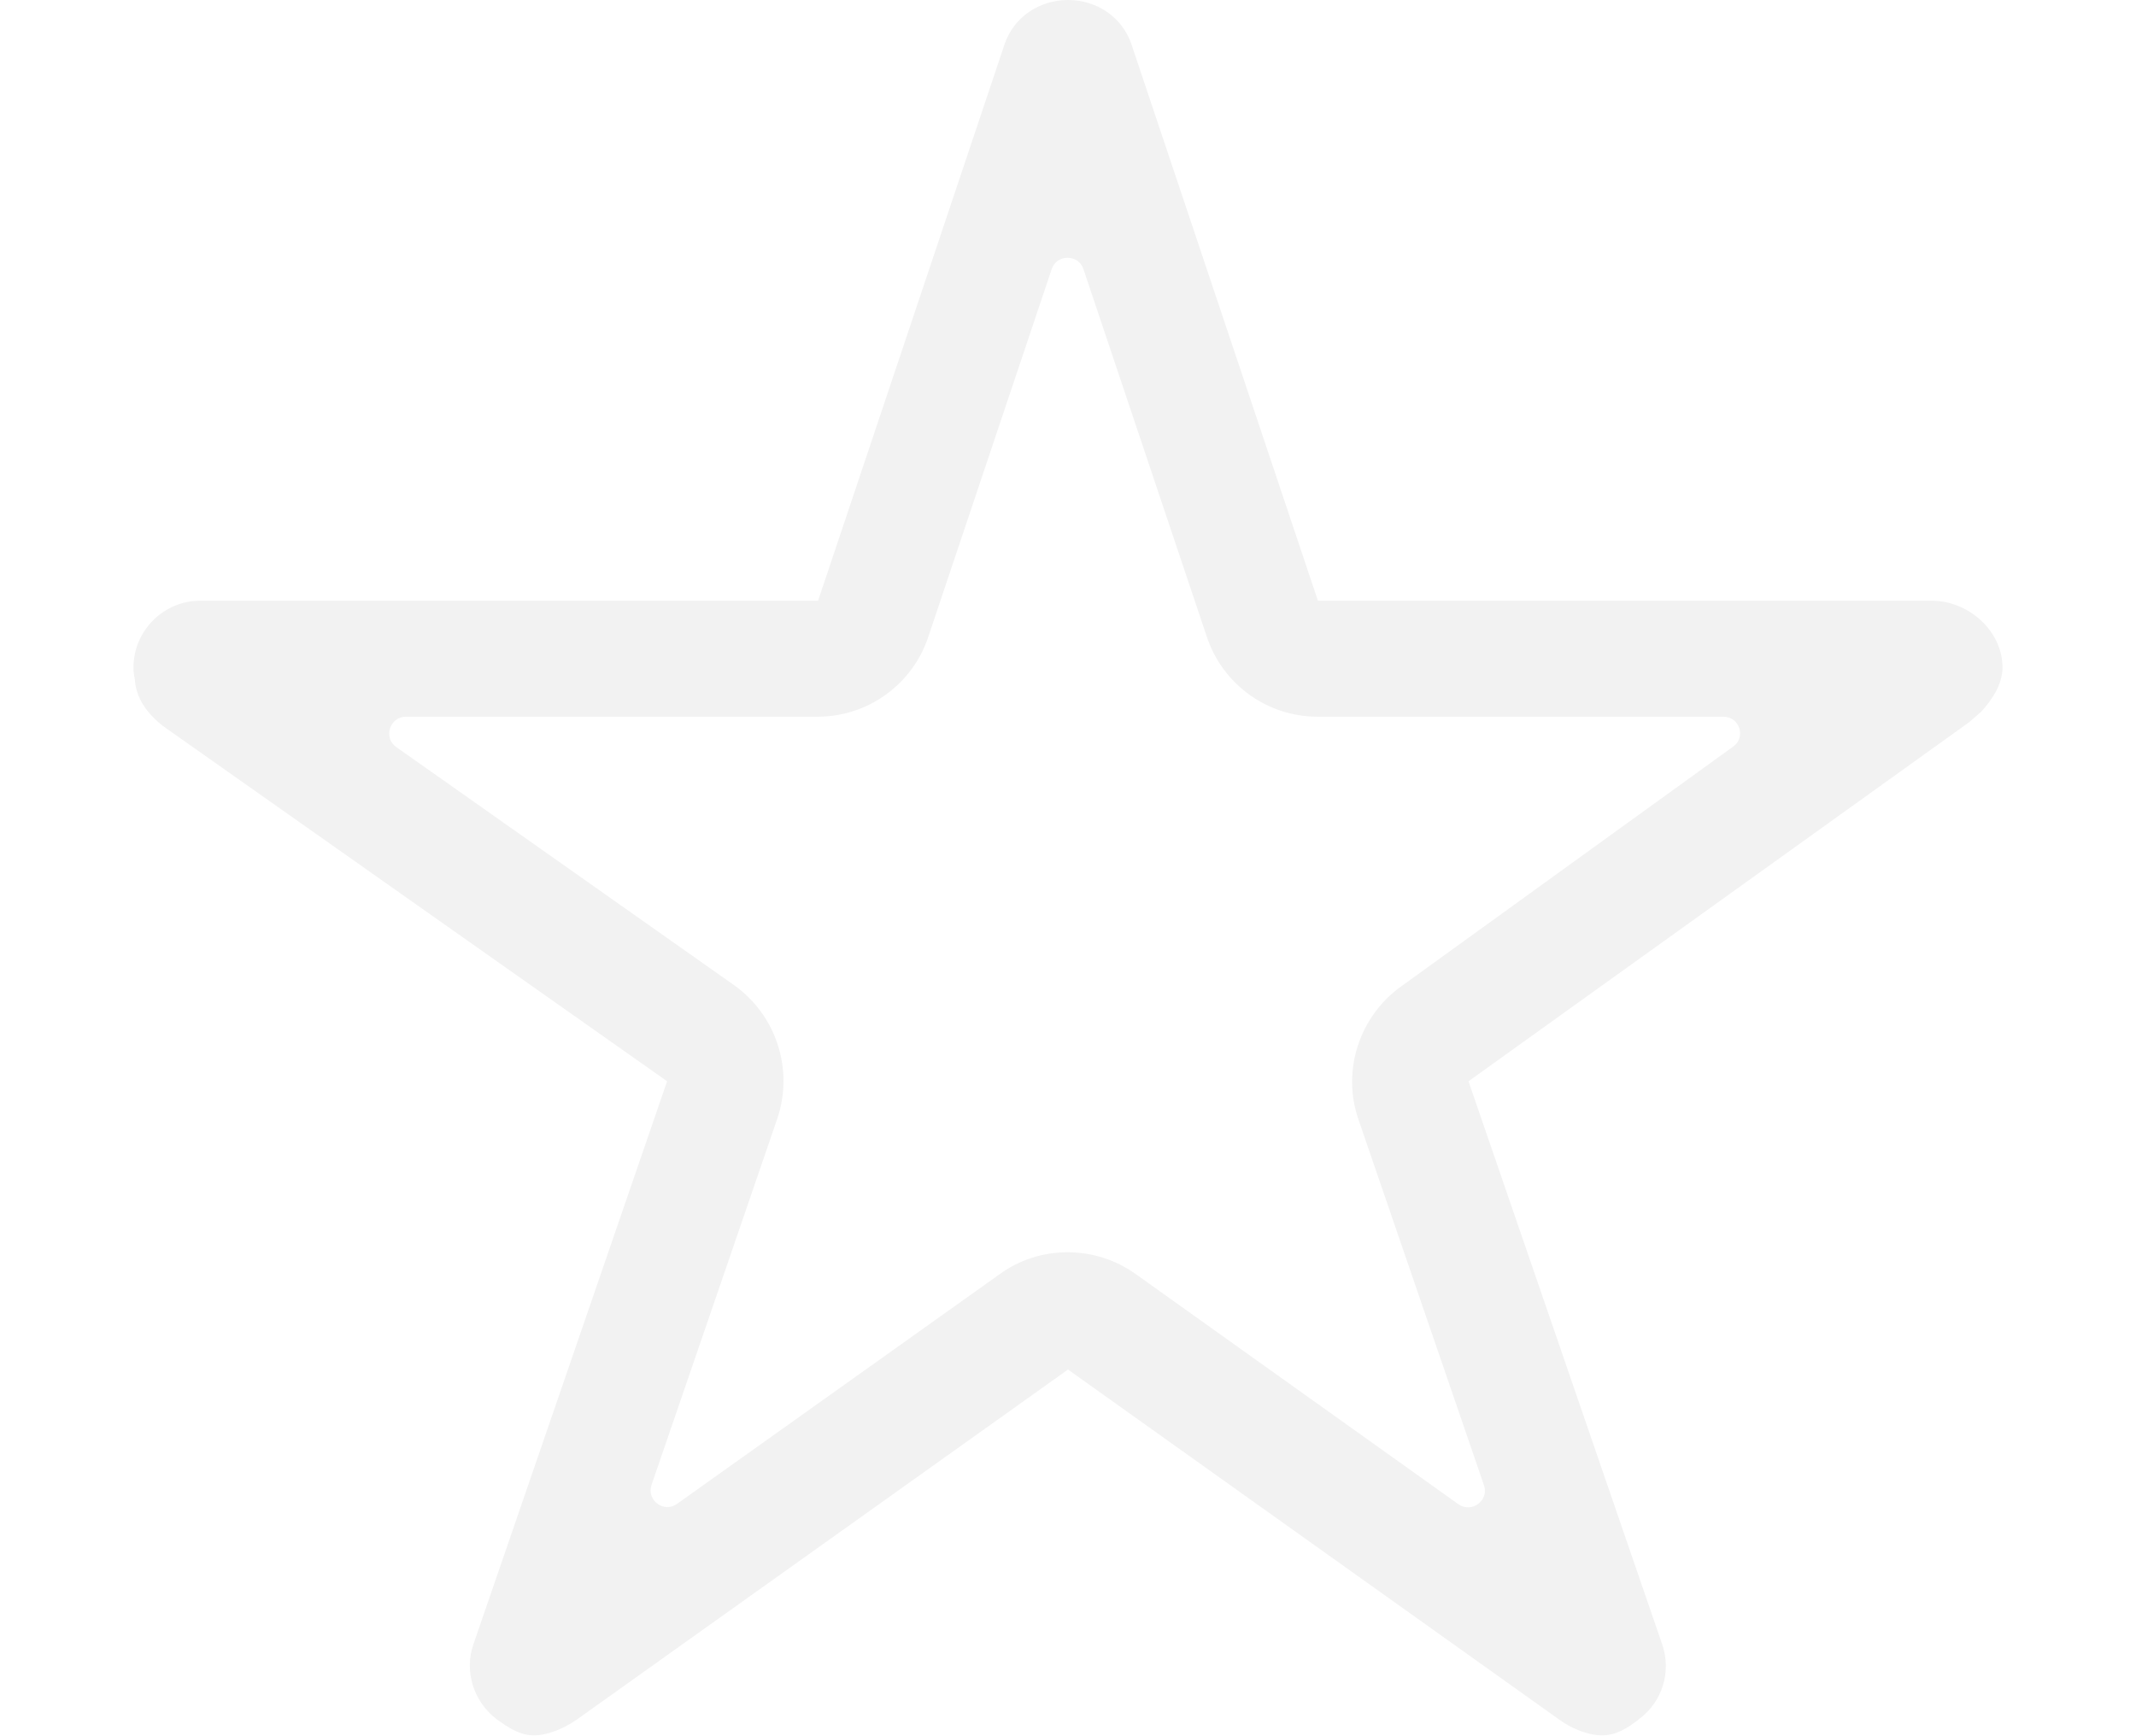
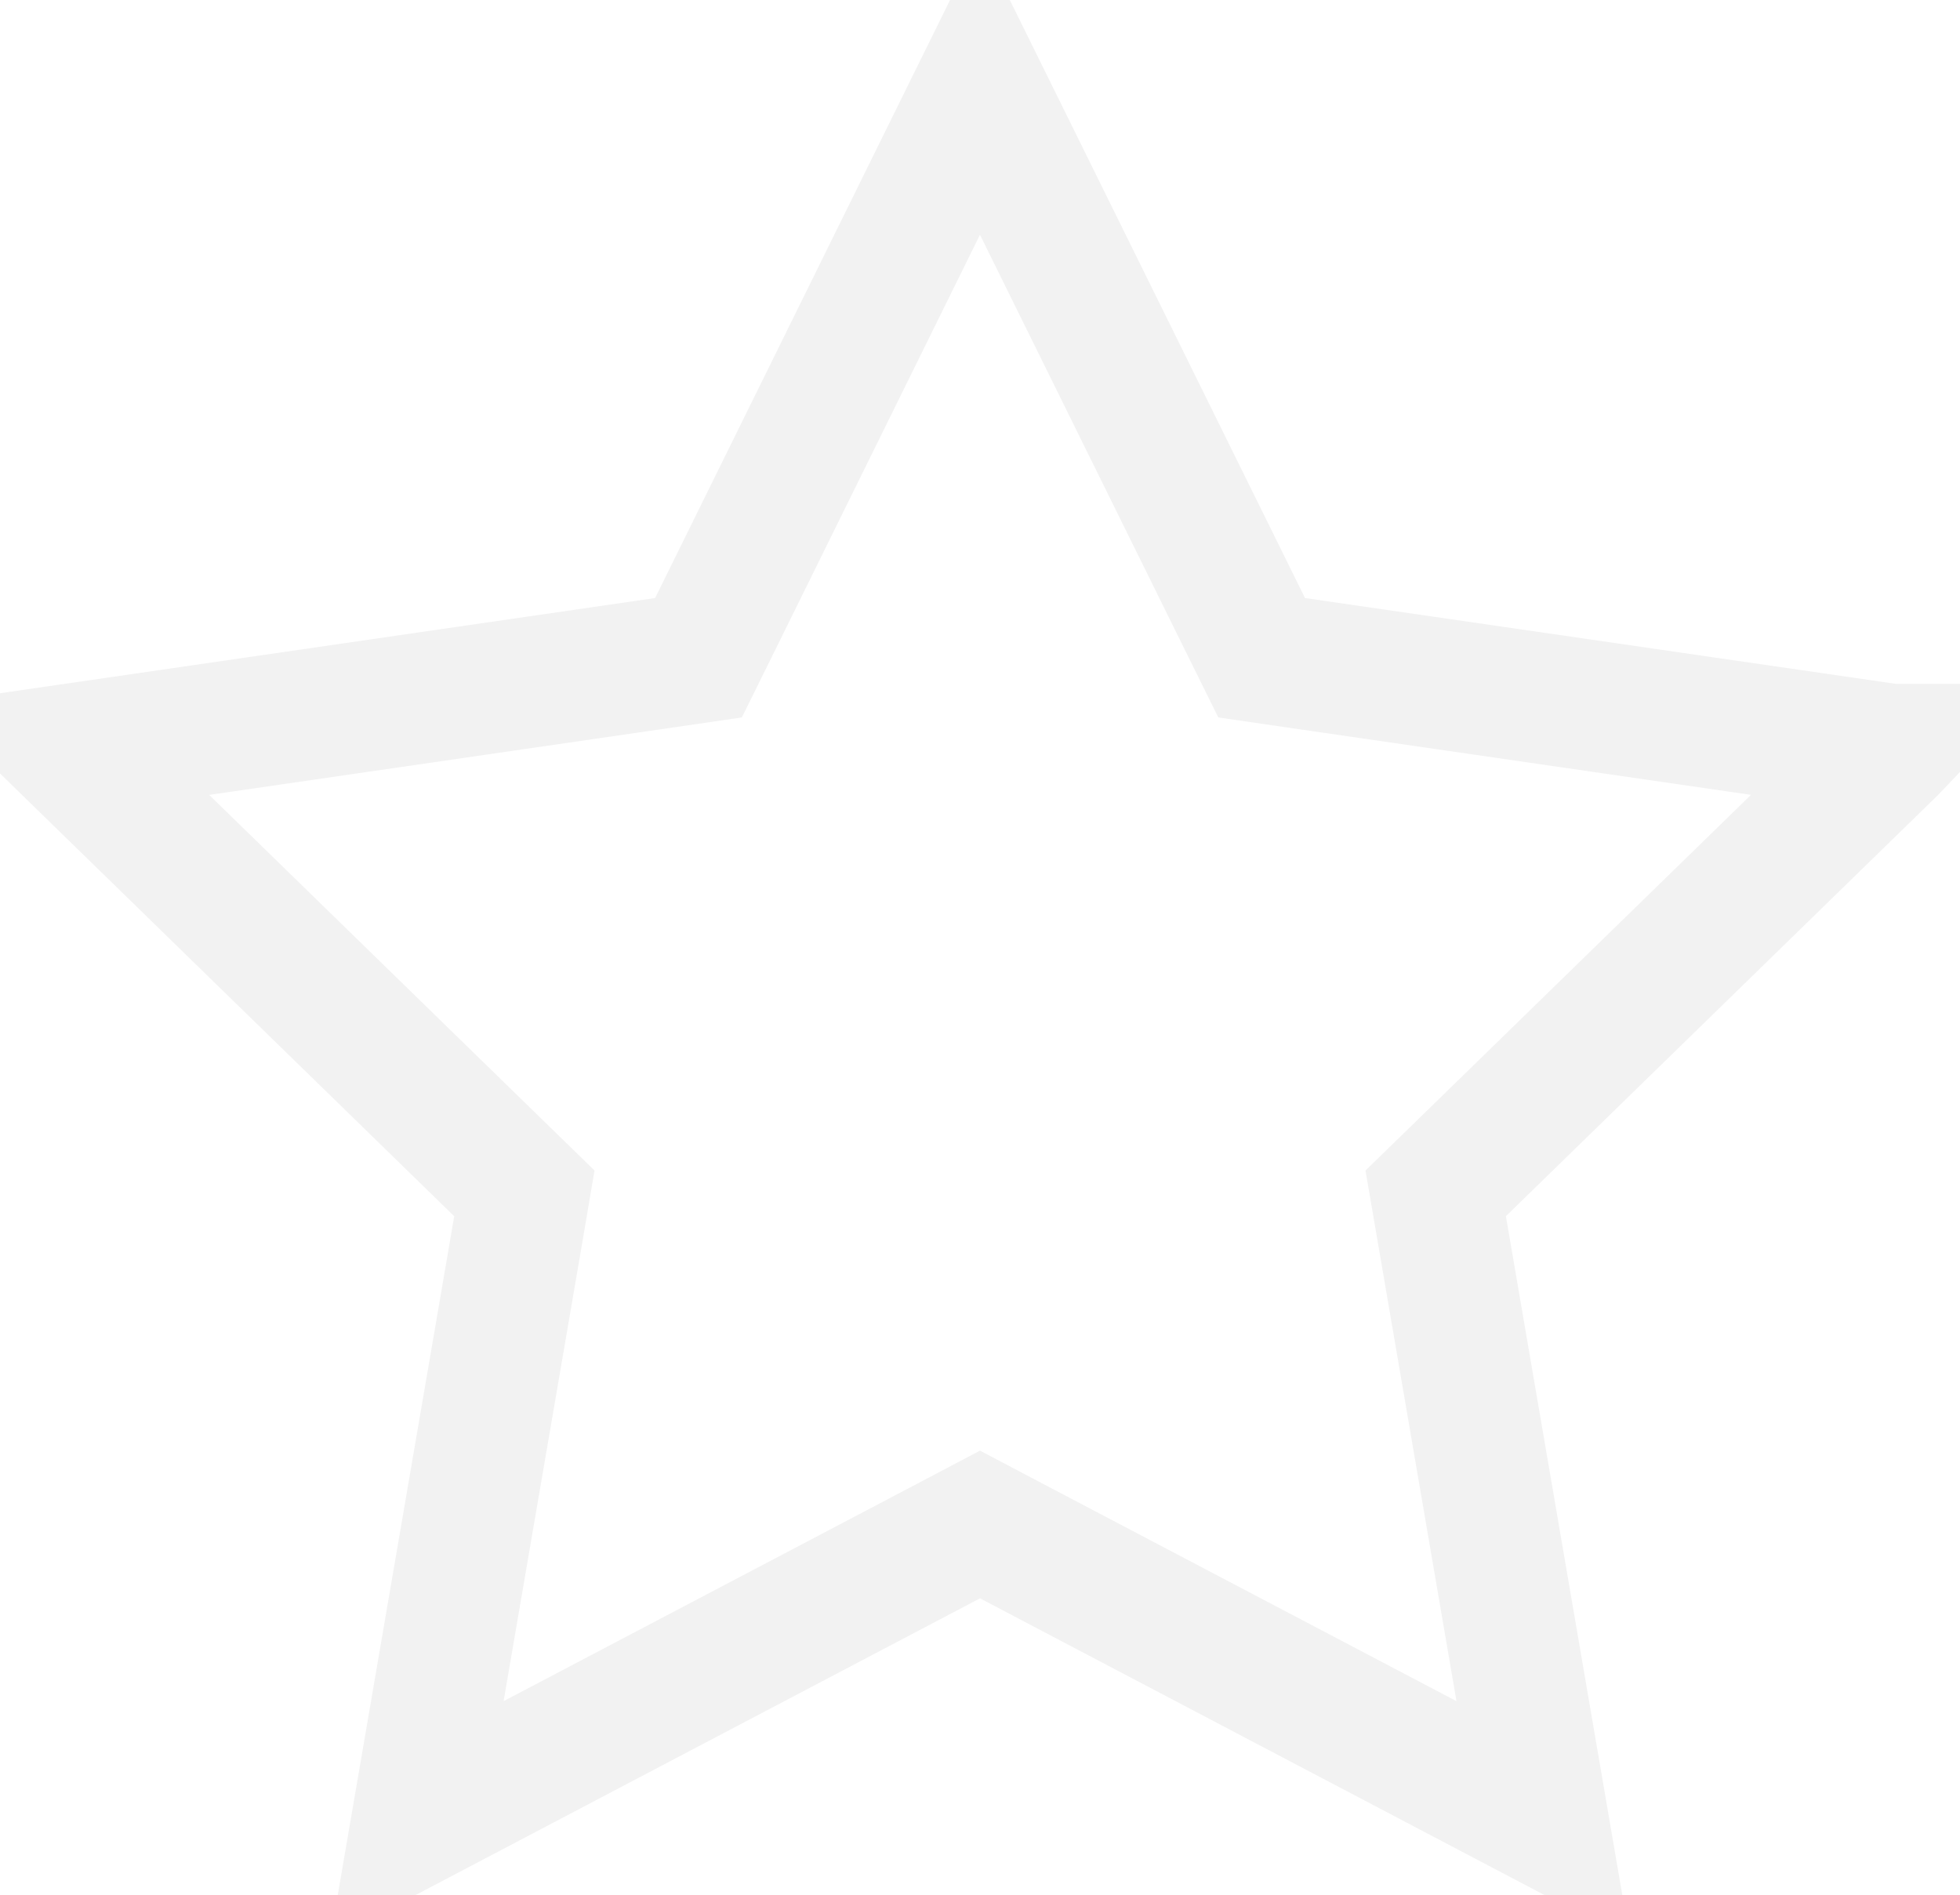
- <svg xmlns="http://www.w3.org/2000/svg" width="32" height="26" viewBox="0 0 32 26" fill="none">
-   <path d="M28.938 9H19.744L16.95 0.662C16.812 0.256 16.431 0 16 0C15.569 0 15.188 0.256 15.05 0.662L12.256 9H3C2.45 9 2 9.45 2 10C2 10.056 2.006 10.119 2.019 10.169C2.031 10.387 2.131 10.631 2.438 10.875L9.994 16.2L7.094 24.631C6.95 25.038 7.094 25.494 7.438 25.756C7.619 25.887 7.787 26 8 26C8.206 26 8.45 25.894 8.625 25.775L16 20.519L23.375 25.775C23.55 25.9 23.794 26 24 26C24.212 26 24.381 25.894 24.556 25.756C24.906 25.494 25.044 25.044 24.9 24.631L22 16.2L29.494 10.825L29.675 10.669C29.837 10.494 30 10.256 30 10C30 9.45 29.488 9 28.938 9ZM20.988 14.781C20.363 15.231 20.1 16.044 20.35 16.769L22.231 22.25C22.312 22.481 22.05 22.675 21.85 22.538L17.012 19.087C16.706 18.869 16.35 18.762 15.994 18.762C15.637 18.762 15.281 18.869 14.981 19.087L10.144 22.531C9.944 22.675 9.681 22.475 9.762 22.244L11.644 16.762C11.894 16.025 11.631 15.213 11 14.762L5.938 11.194C5.737 11.056 5.838 10.738 6.081 10.738H12.25C13 10.738 13.669 10.256 13.906 9.544L15.756 4.031C15.831 3.806 16.156 3.806 16.231 4.031L18.081 9.544C18.319 10.256 18.988 10.738 19.738 10.738H25.819C26.062 10.738 26.163 11.05 25.962 11.188L20.988 14.781Z" fill="#F2F2F2" />
+ <svg xmlns="http://www.w3.org/2000/svg" width="30" height="29" viewBox="0 0 30 29" fill="none">
+   <path d="M19.078 9.596L19.311 10.067L19.831 10.143L28.948 11.467L28.95 11.467L28.949 11.468L22.351 17.899L21.975 18.265L22.064 18.784L23.621 27.865L15.465 23.578L15 23.333L14.535 23.578L6.38 27.865L6.38 27.865L7.938 18.784L8.026 18.265L7.65 17.899L1.053 11.468L1.053 11.468L10.171 10.143L10.691 10.067L10.924 9.596L14.999 1.333L19.078 9.596Z" stroke="#F2F2F2" stroke-width="2" />
</svg>
